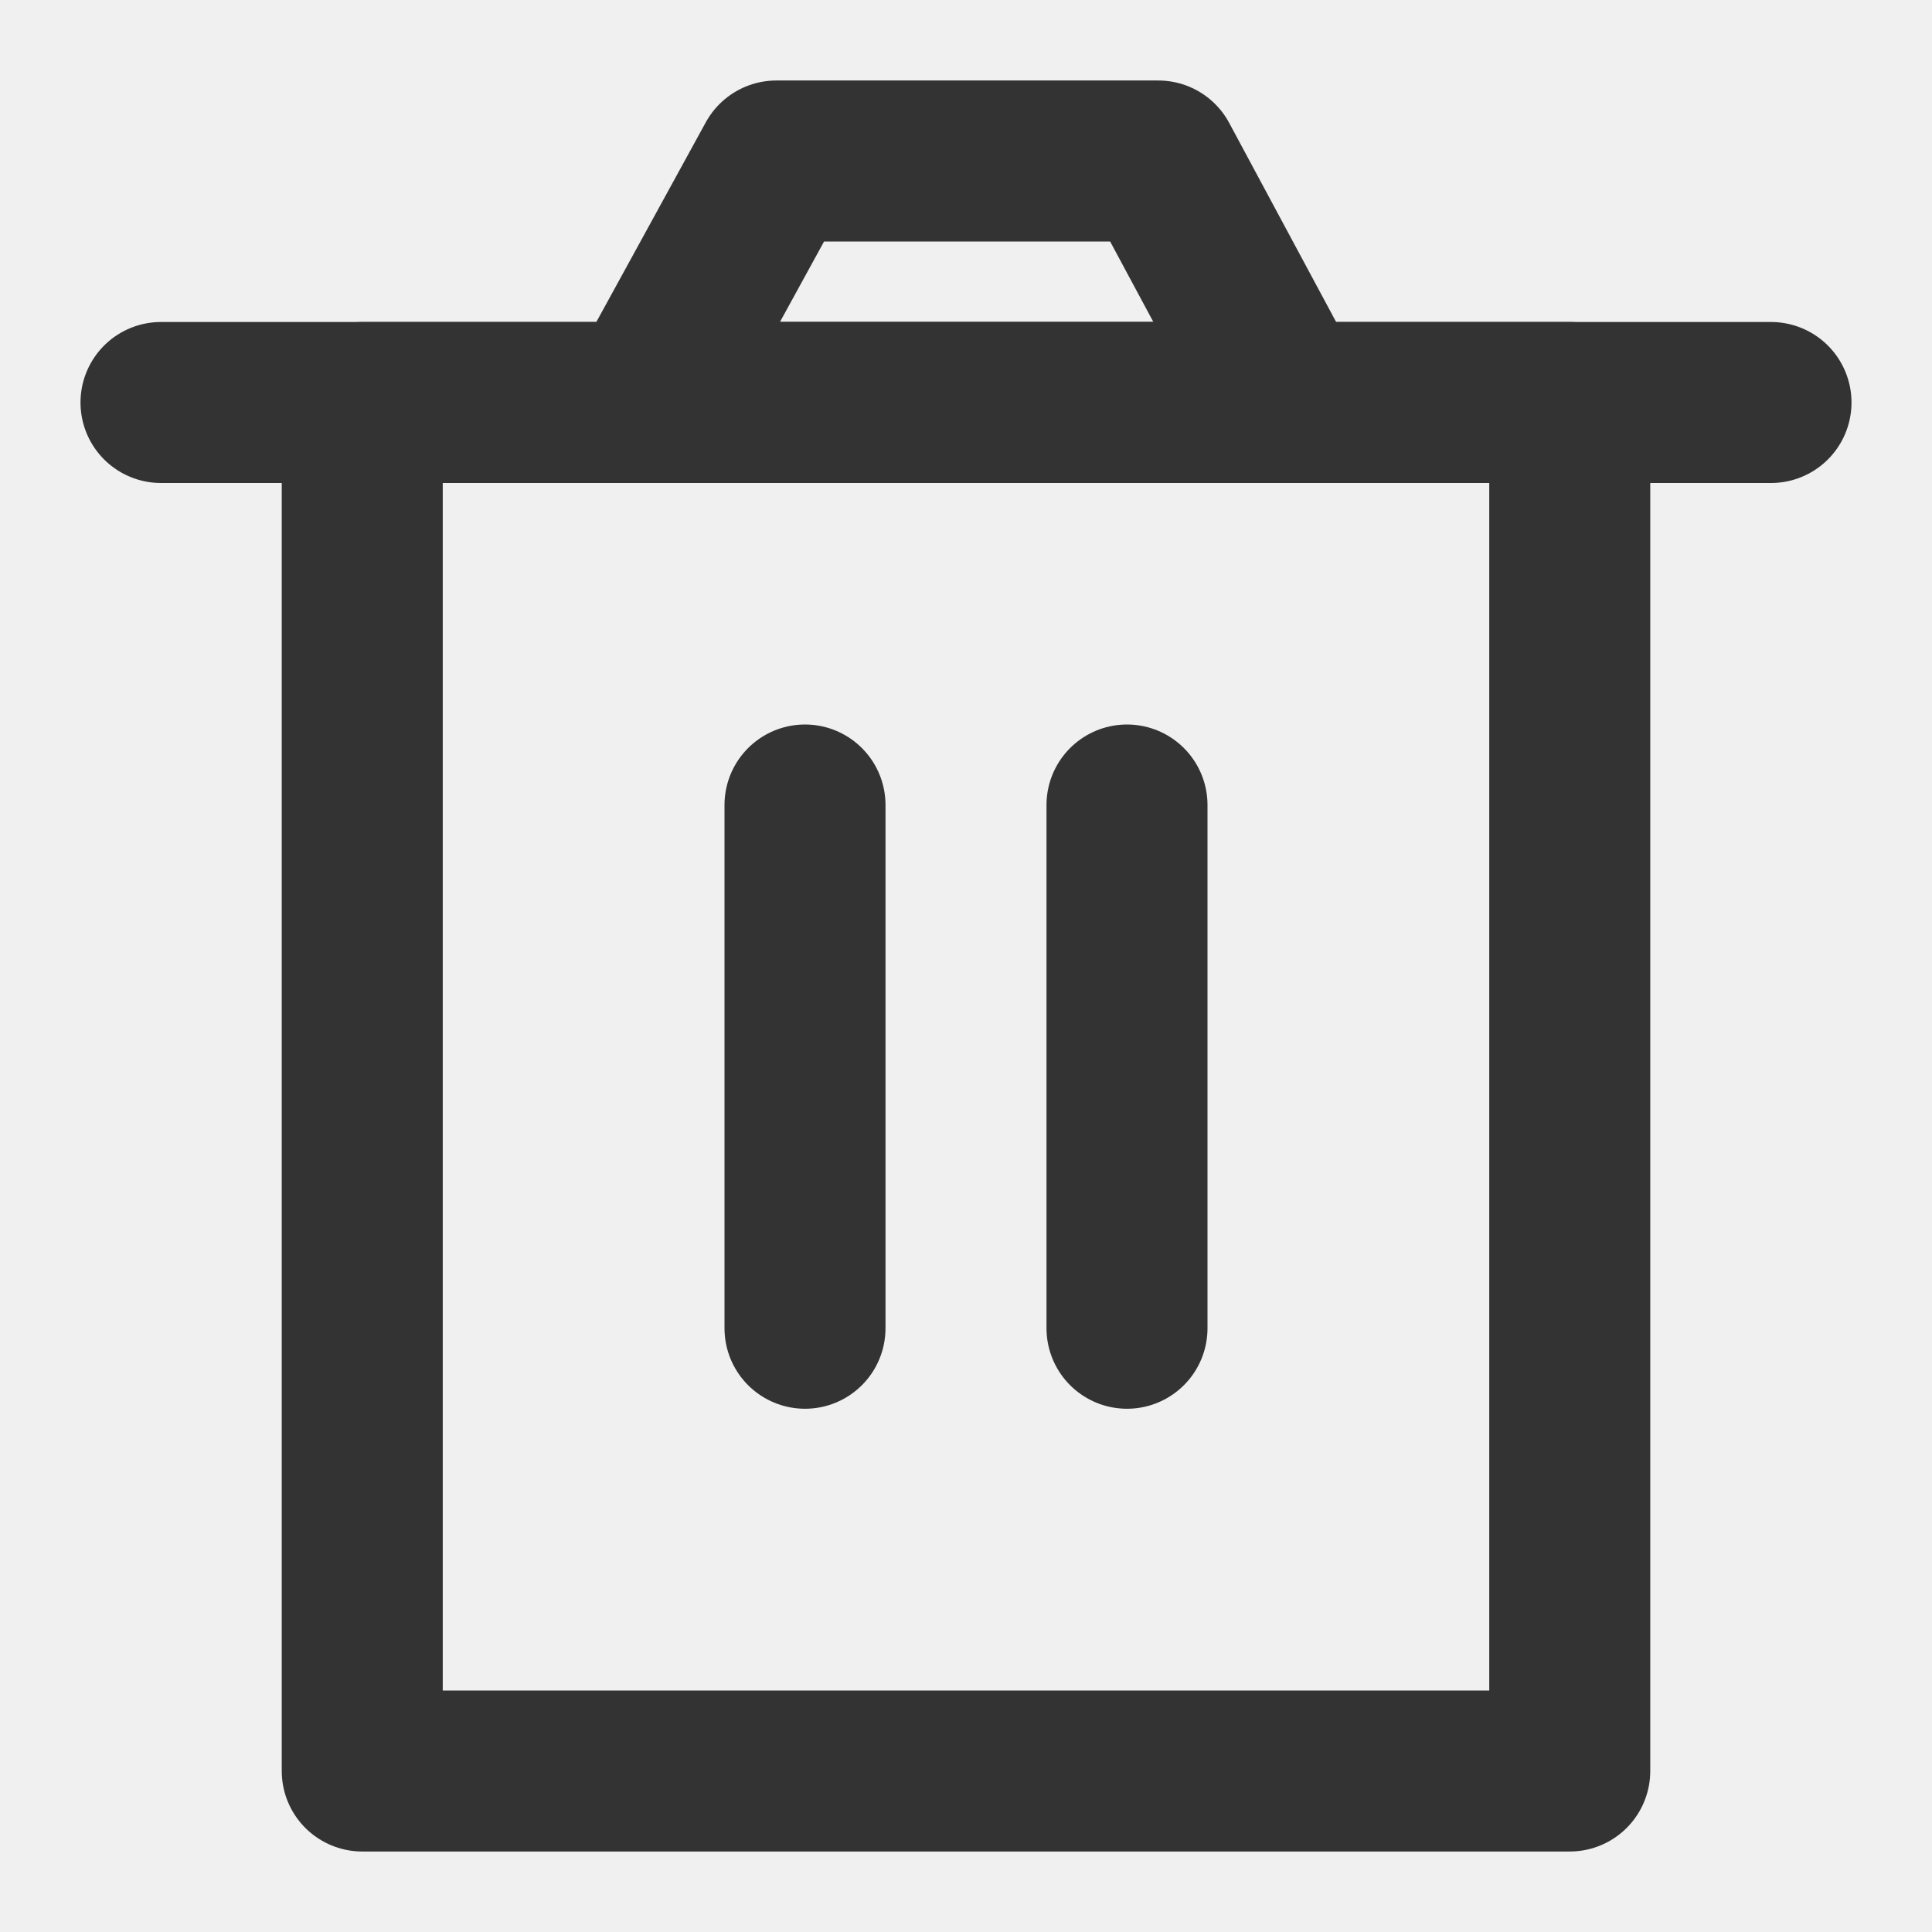
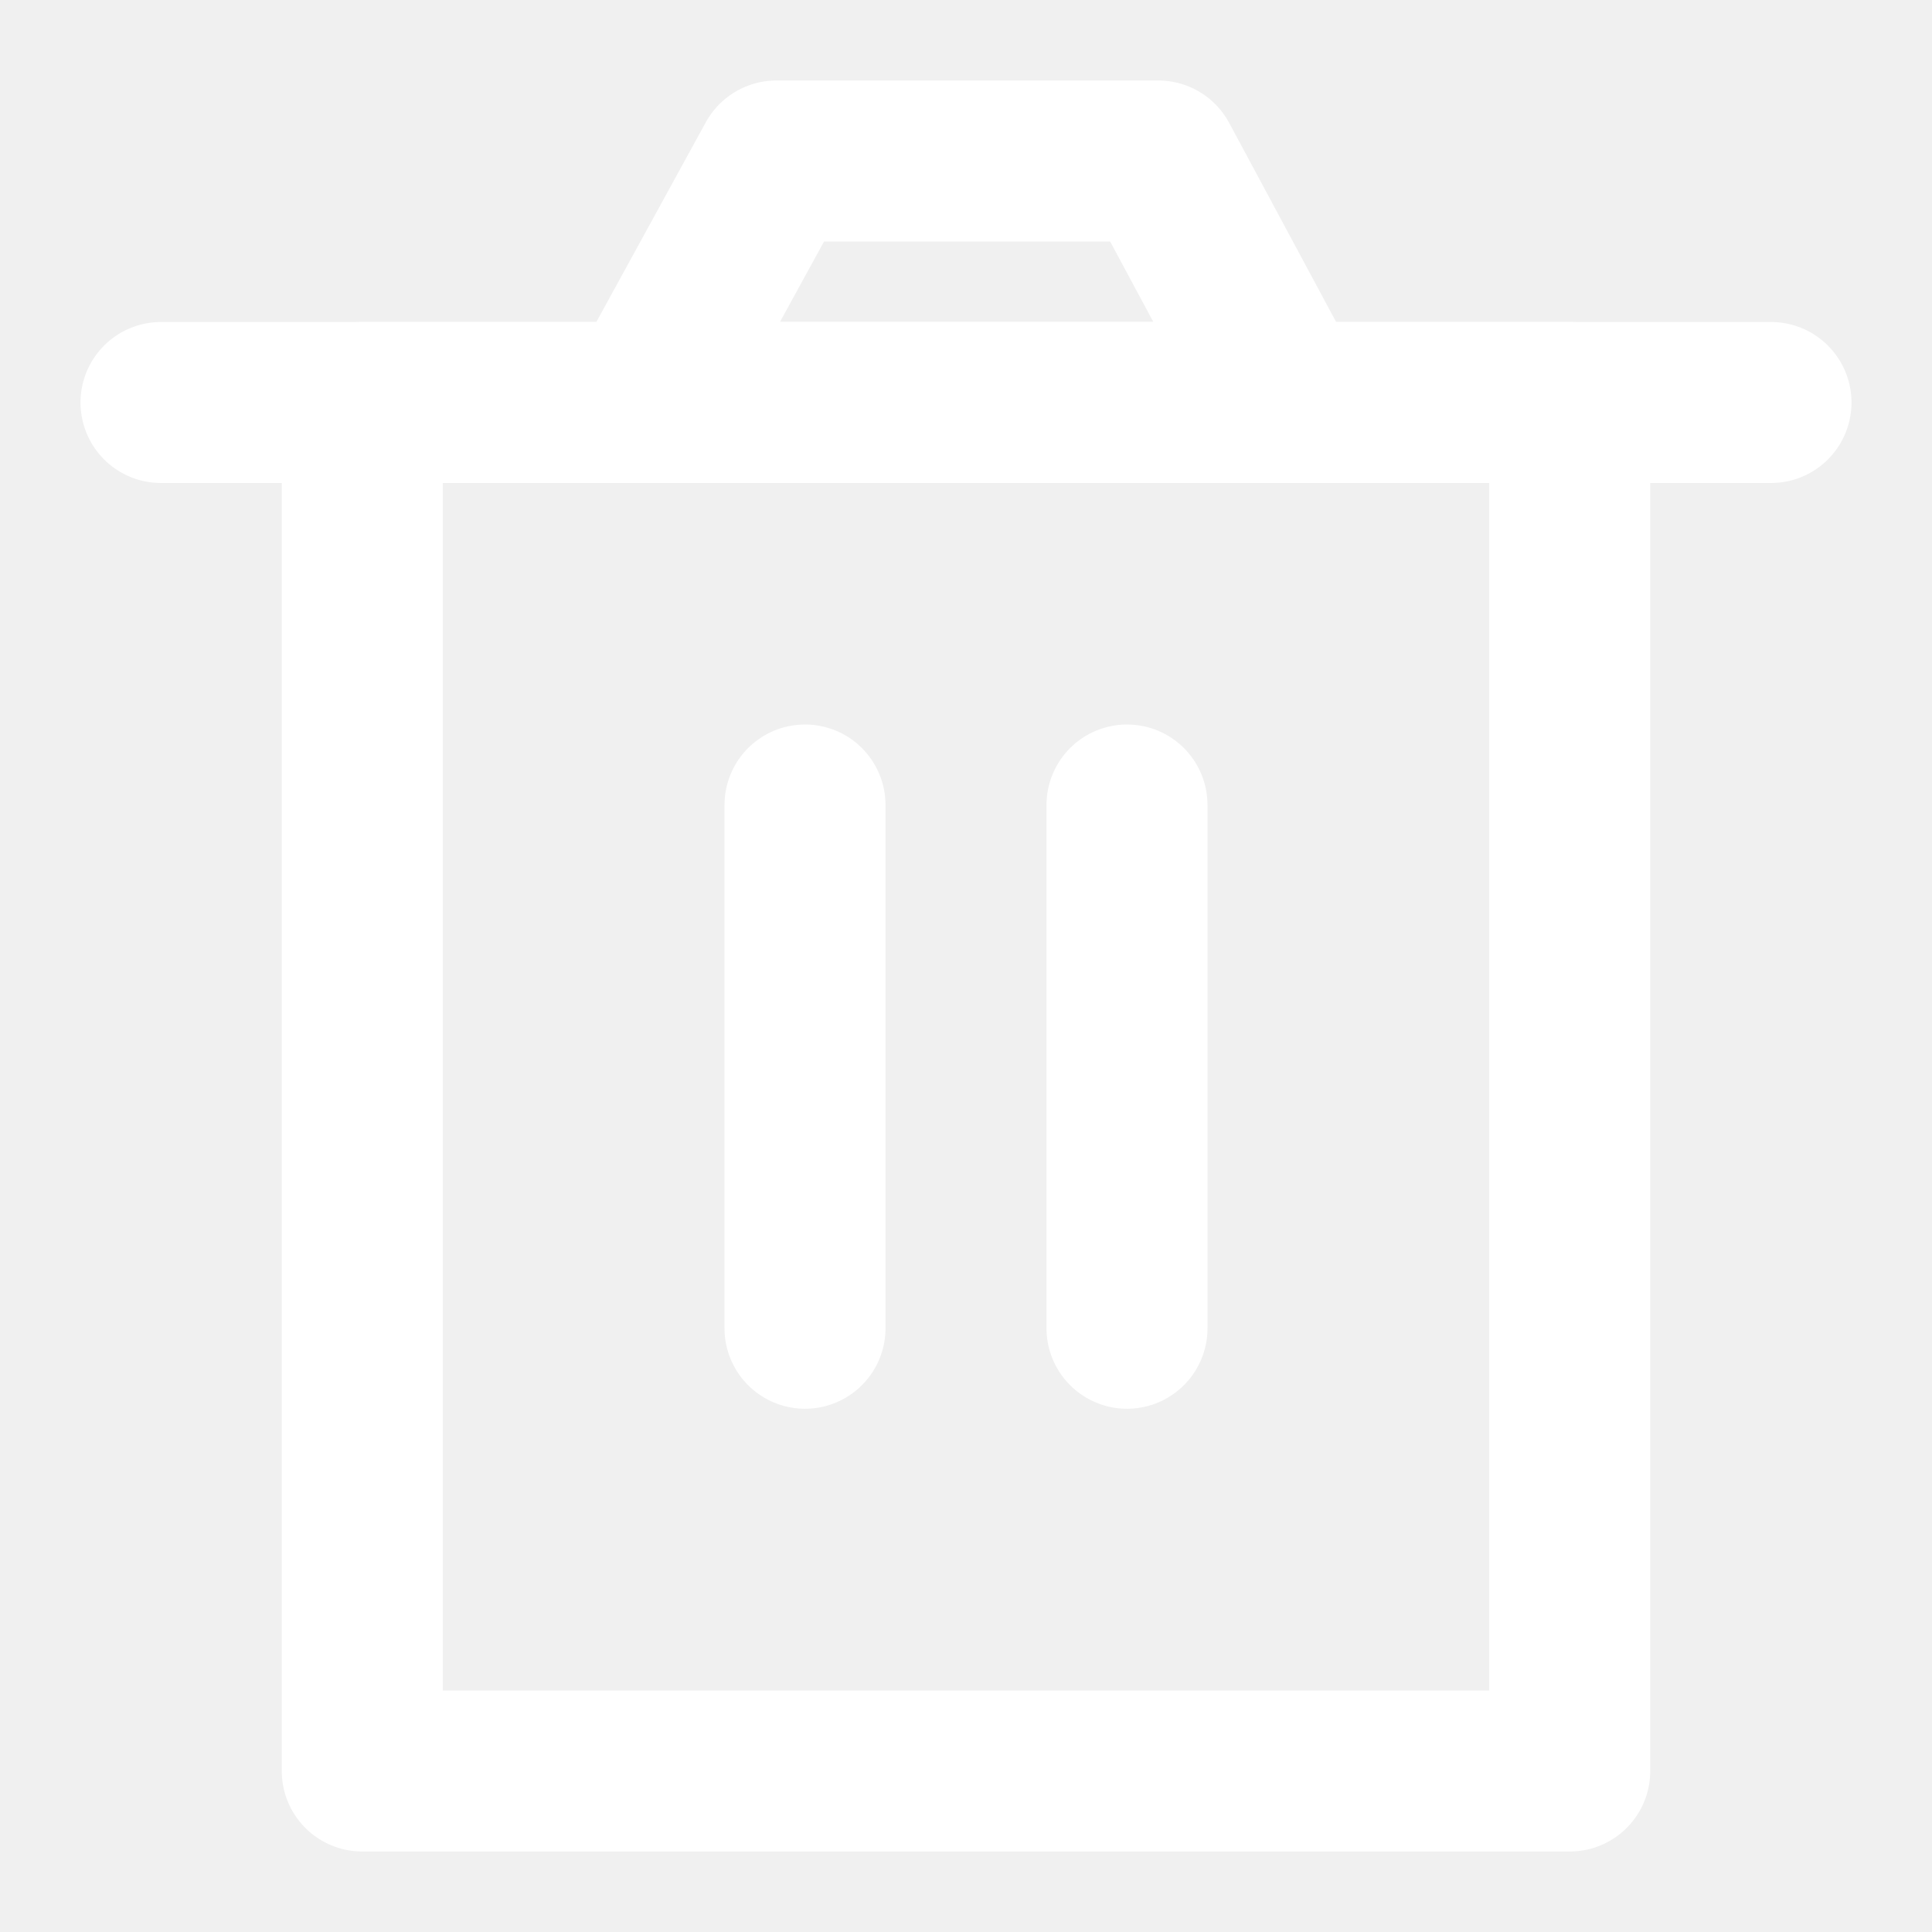
- <svg xmlns="http://www.w3.org/2000/svg" width="24" height="24" viewBox="0 0 48 48" fill="none">
-   <path d="M9 10V44H39V10H9Z" fill="none" stroke="#333" stroke-width="4" stroke-linejoin="round" />
-   <path d="M20 20V33" stroke="#333" stroke-width="4" stroke-linecap="round" stroke-linejoin="round" />
-   <path d="M28 20V33" stroke="#333" stroke-width="4" stroke-linecap="round" stroke-linejoin="round" />
-   <path d="M4 10H44" stroke="#333" stroke-width="4" stroke-linecap="round" stroke-linejoin="round" />
-   <path d="M16 10L19.289 4H28.777L32 10H16Z" fill="none" stroke="#333" stroke-width="4" stroke-linejoin="round" />
+ <svg xmlns="http://www.w3.org/2000/svg" width="19" height="19" viewBox="0 0 48 48" fill="none">
+   <path d="M9 10V44H39V10H9Z" fill="none" stroke="#ffffff" stroke-width="4" stroke-linejoin="round" />
+   <path d="M20 20V33" stroke="#ffffff" stroke-width="4" stroke-linecap="round" stroke-linejoin="round" />
+   <path d="M28 20V33" stroke="#ffffff" stroke-width="4" stroke-linecap="round" stroke-linejoin="round" />
+   <path d="M4 10H44" stroke="#ffffff" stroke-width="4" stroke-linecap="round" stroke-linejoin="round" />
+   <path d="M16 10L19.289 4H28.777L32 10H16Z" fill="none" stroke="#ffffff" stroke-width="4" stroke-linejoin="round" />
</svg>
